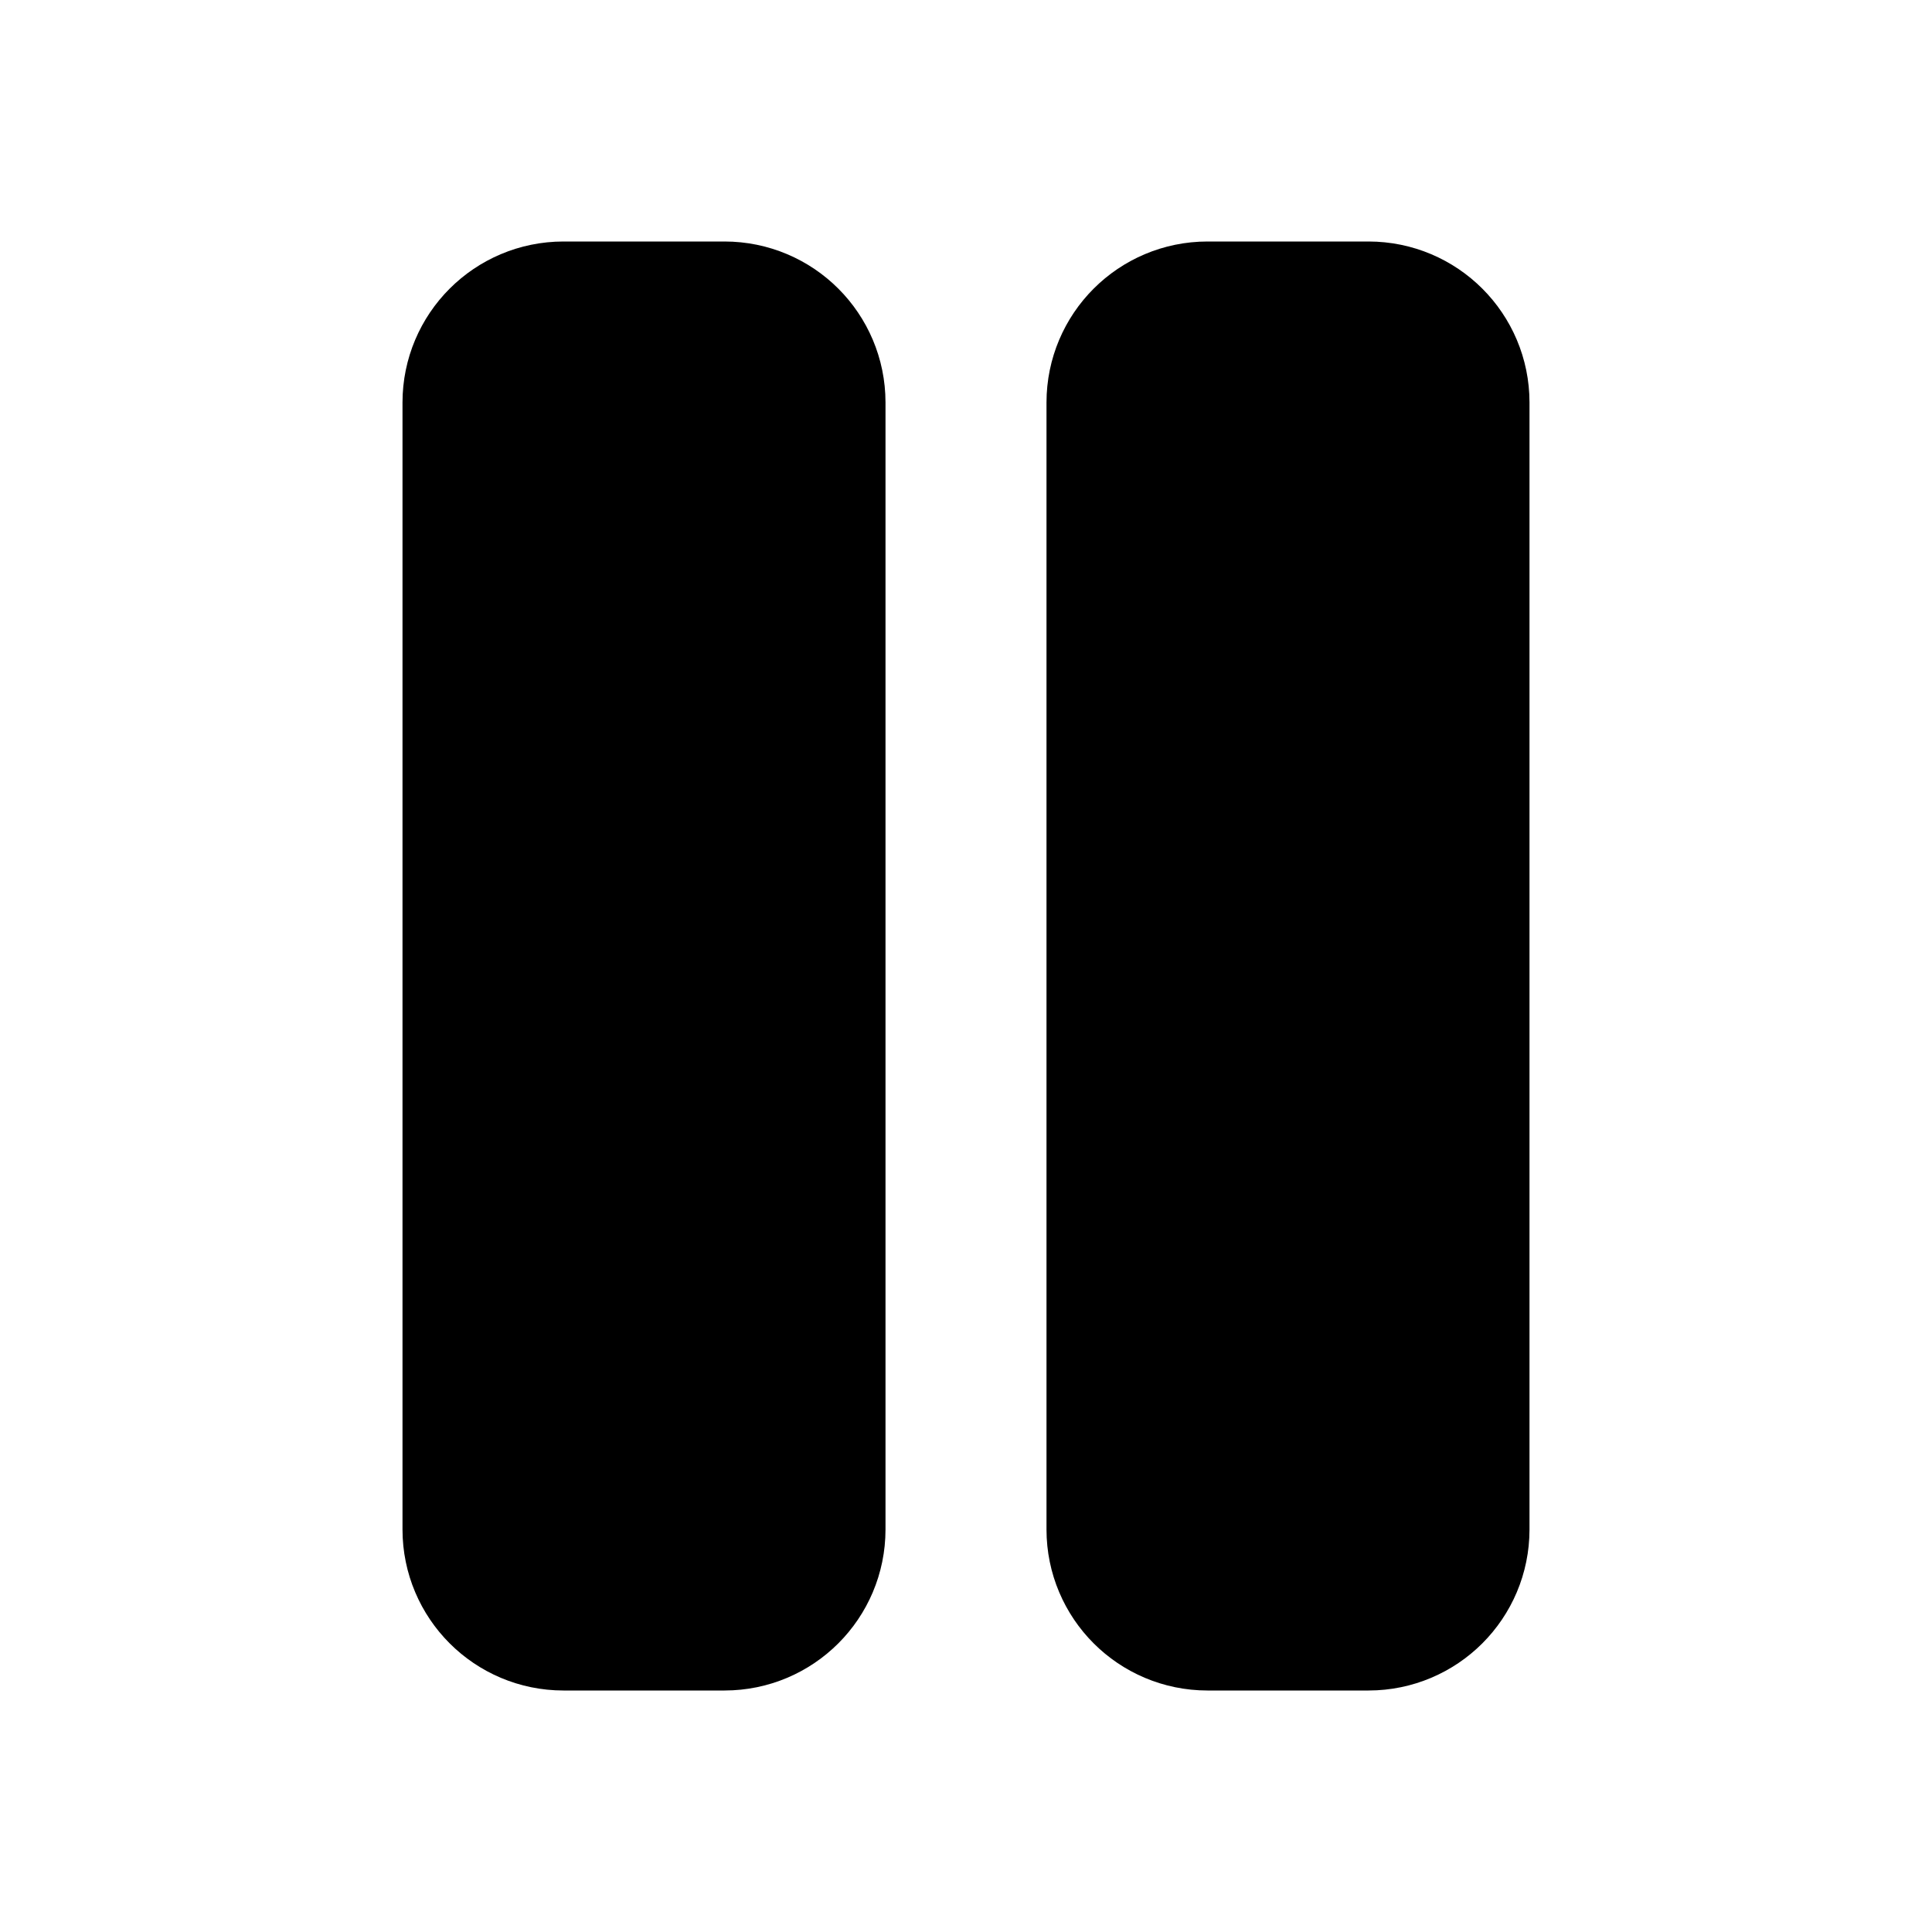
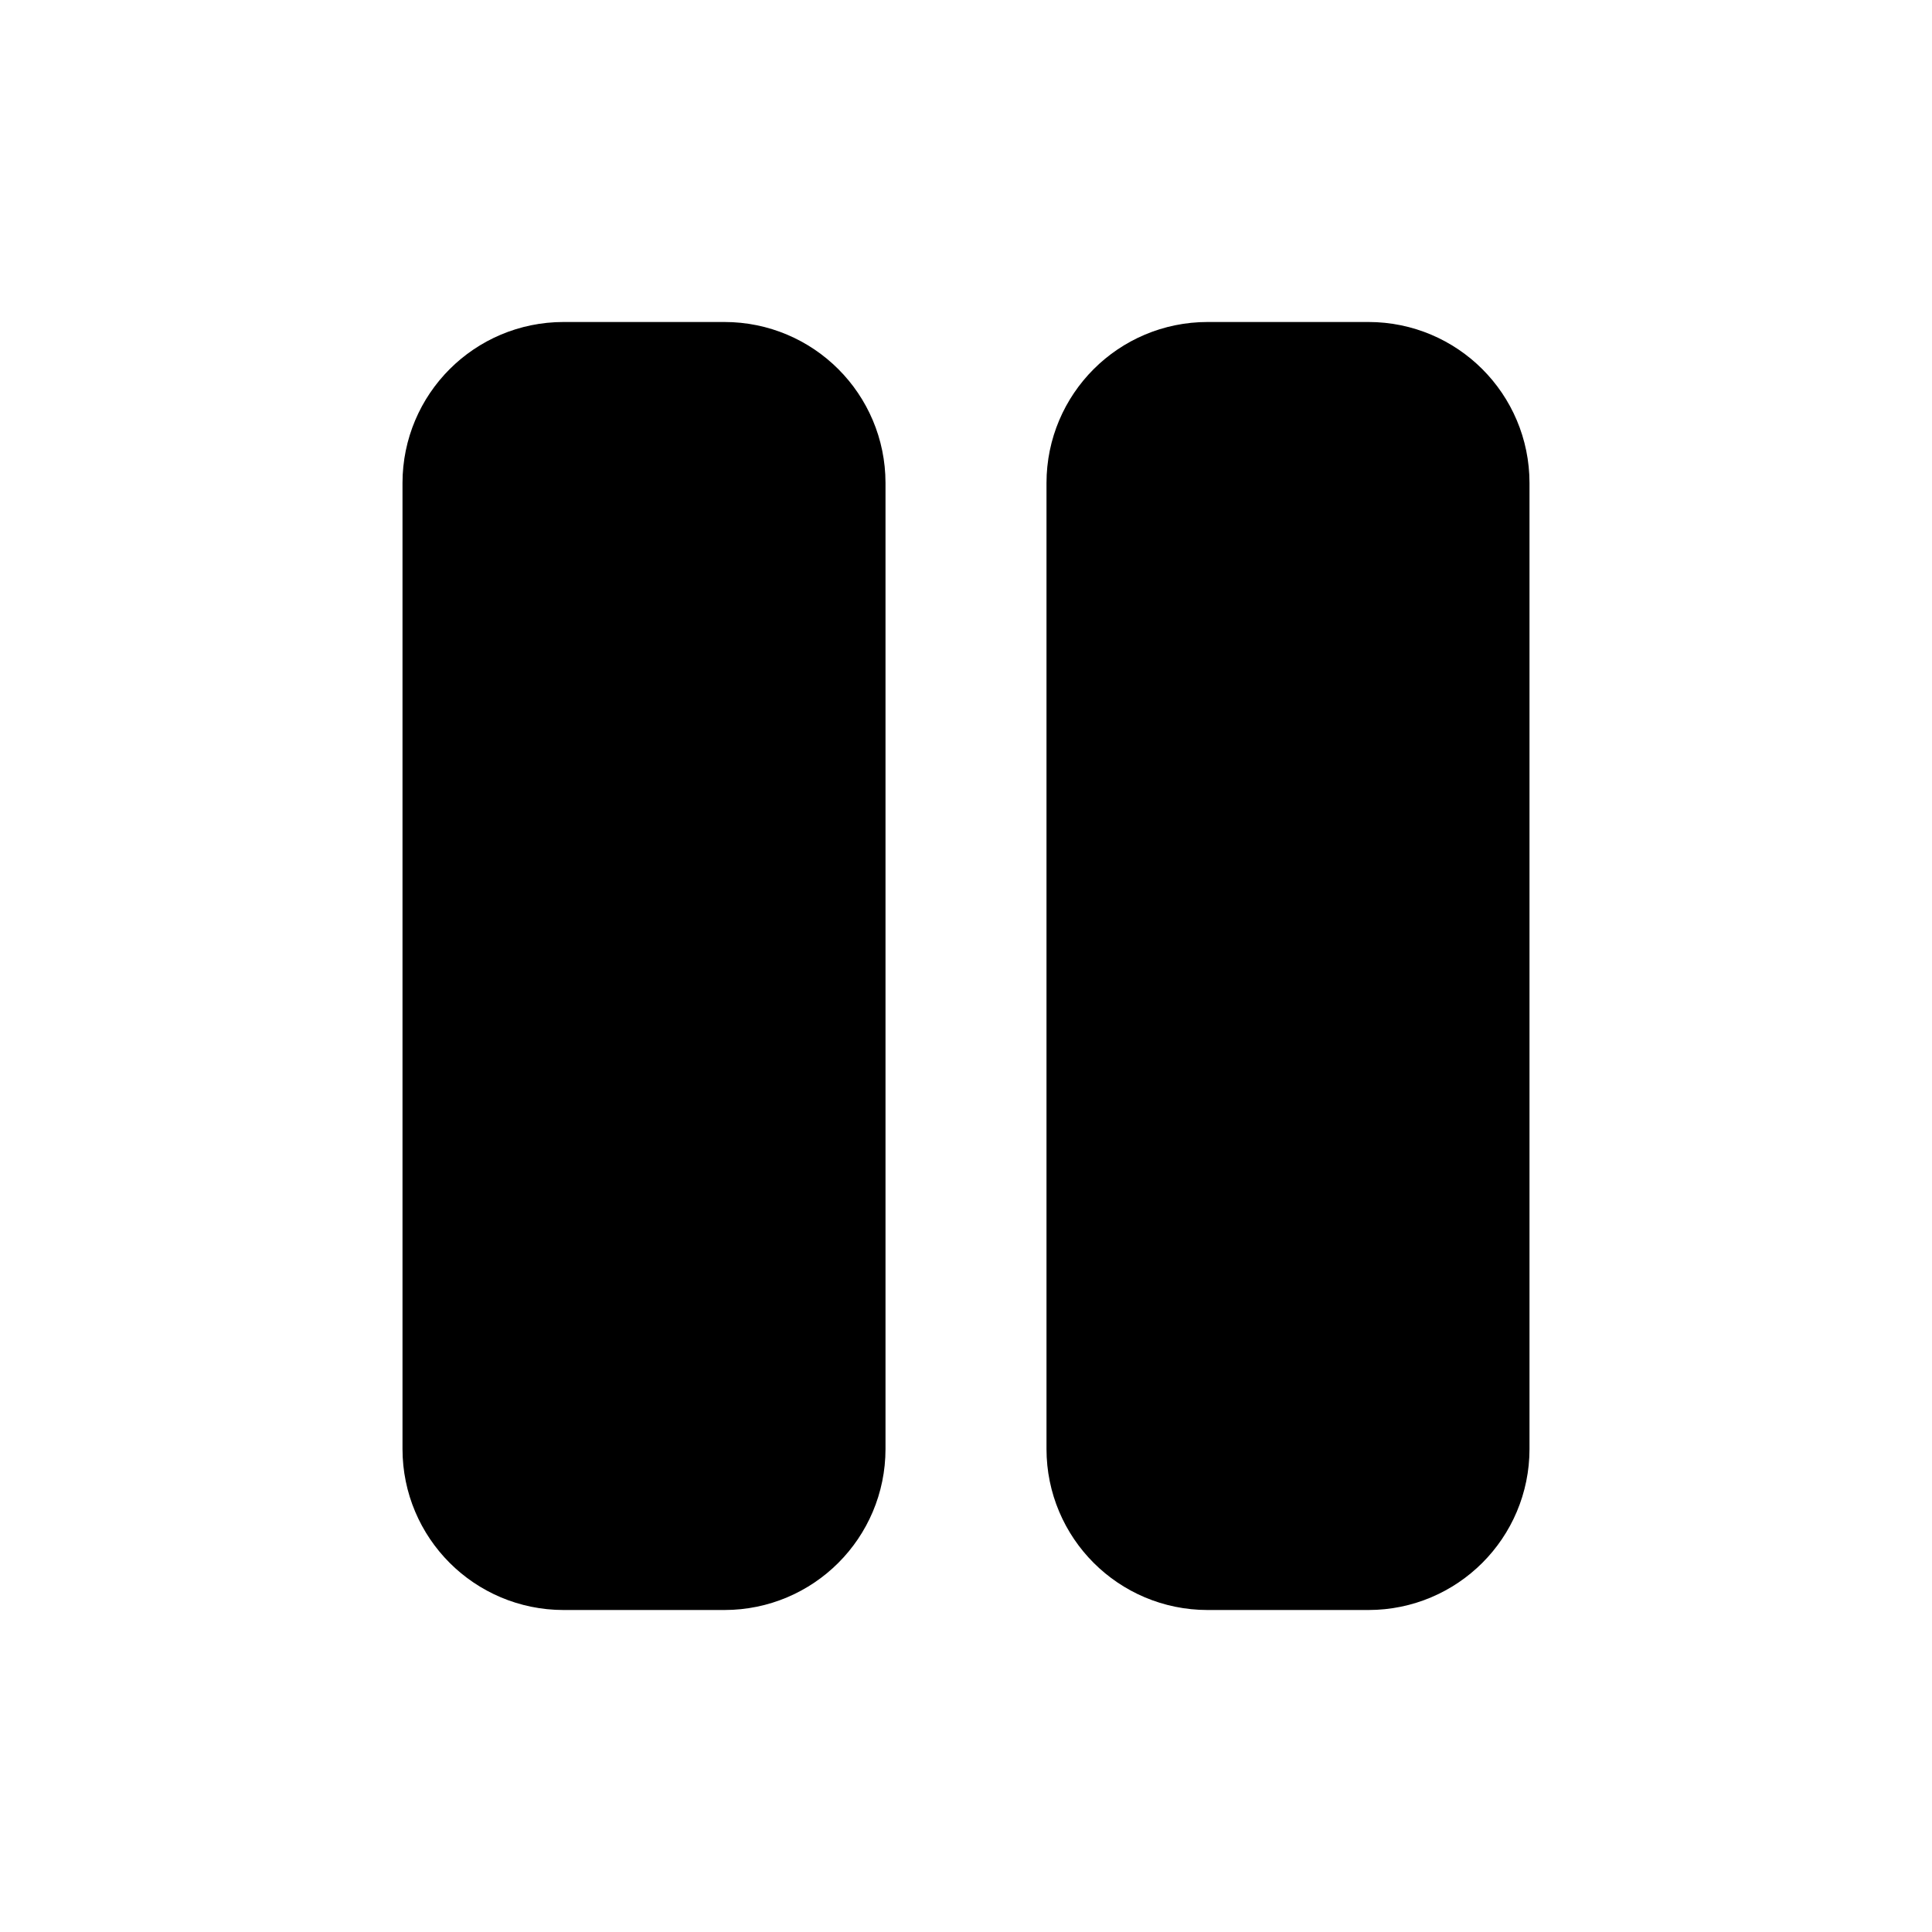
<svg xmlns="http://www.w3.org/2000/svg" width="24" height="24" viewBox="0 0 24 24" fill="none" stroke="currentColor" stroke-width="2" stroke-linecap="round" stroke-linejoin="round">
-   <rect x="14" y="4" width="4" height="16" rx="1" fill="currentColor" />
-   <rect x="6" y="4" width="4" height="16" rx="1" fill="currentColor" />
+   <rect x="14" y="5" width="4" height="14" rx="1" fill="currentColor" />
+   <rect x="6" y="5" width="4" height="14" rx="1" fill="currentColor" />
</svg>
